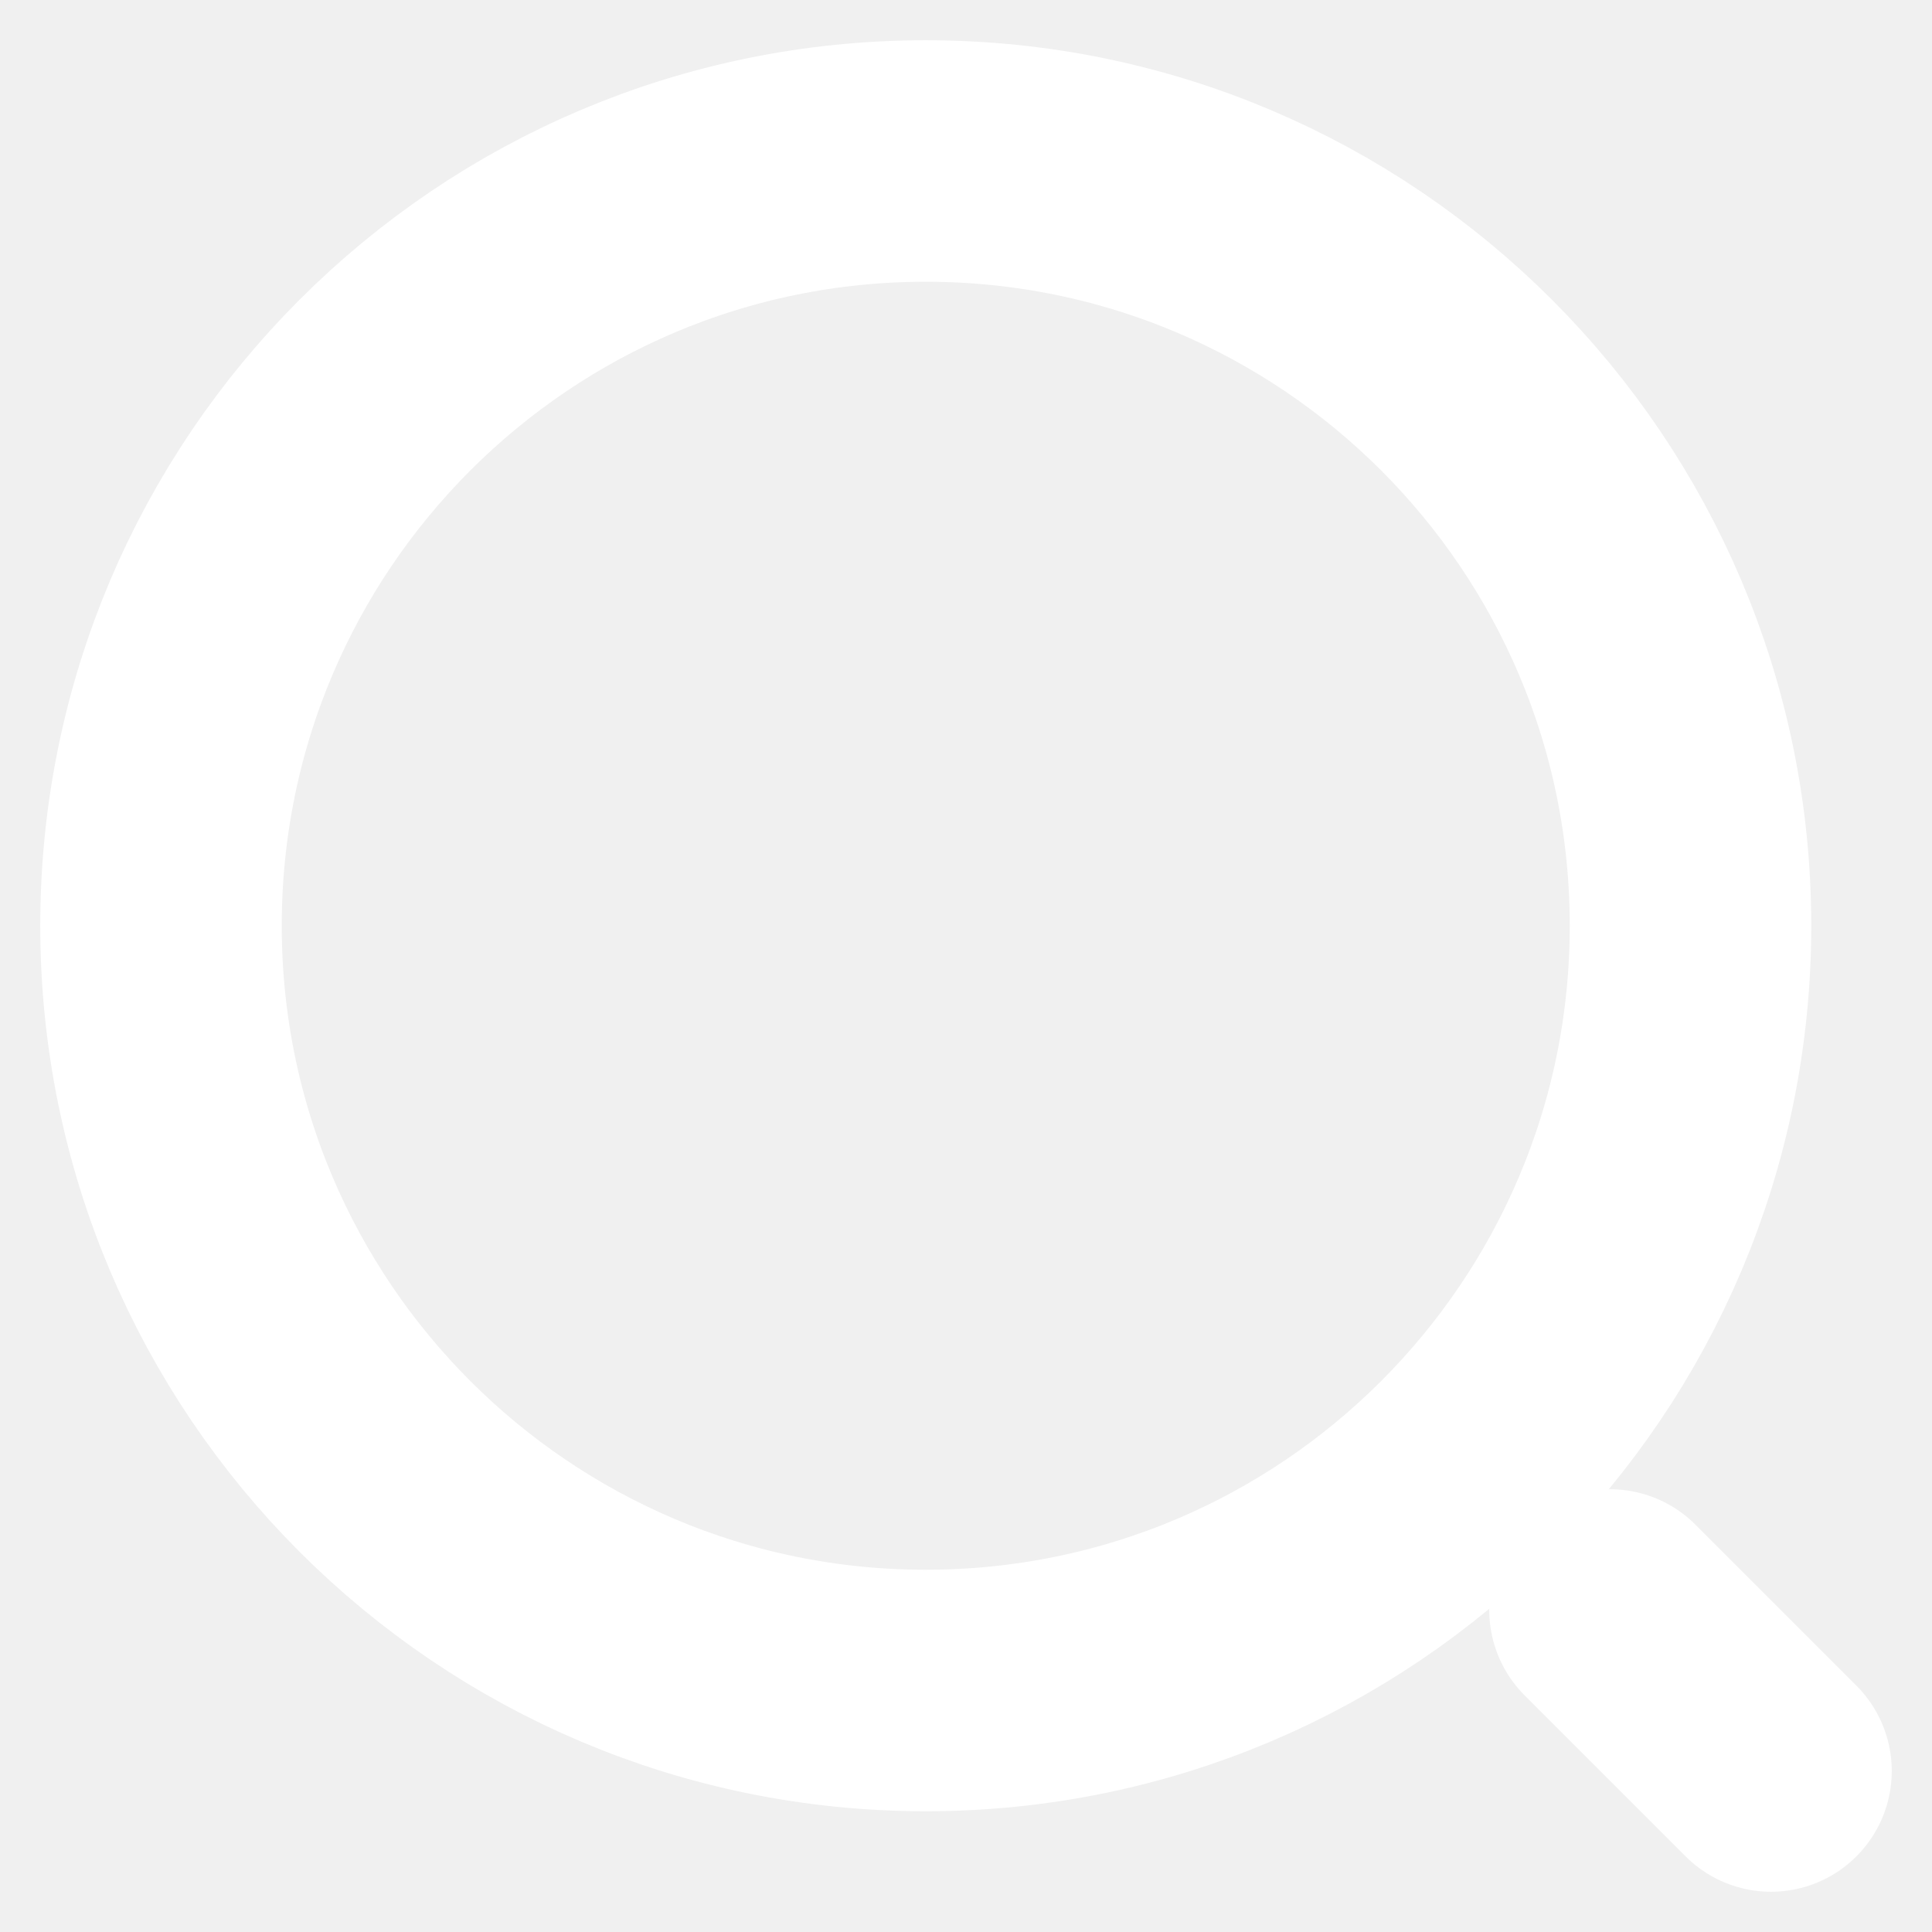
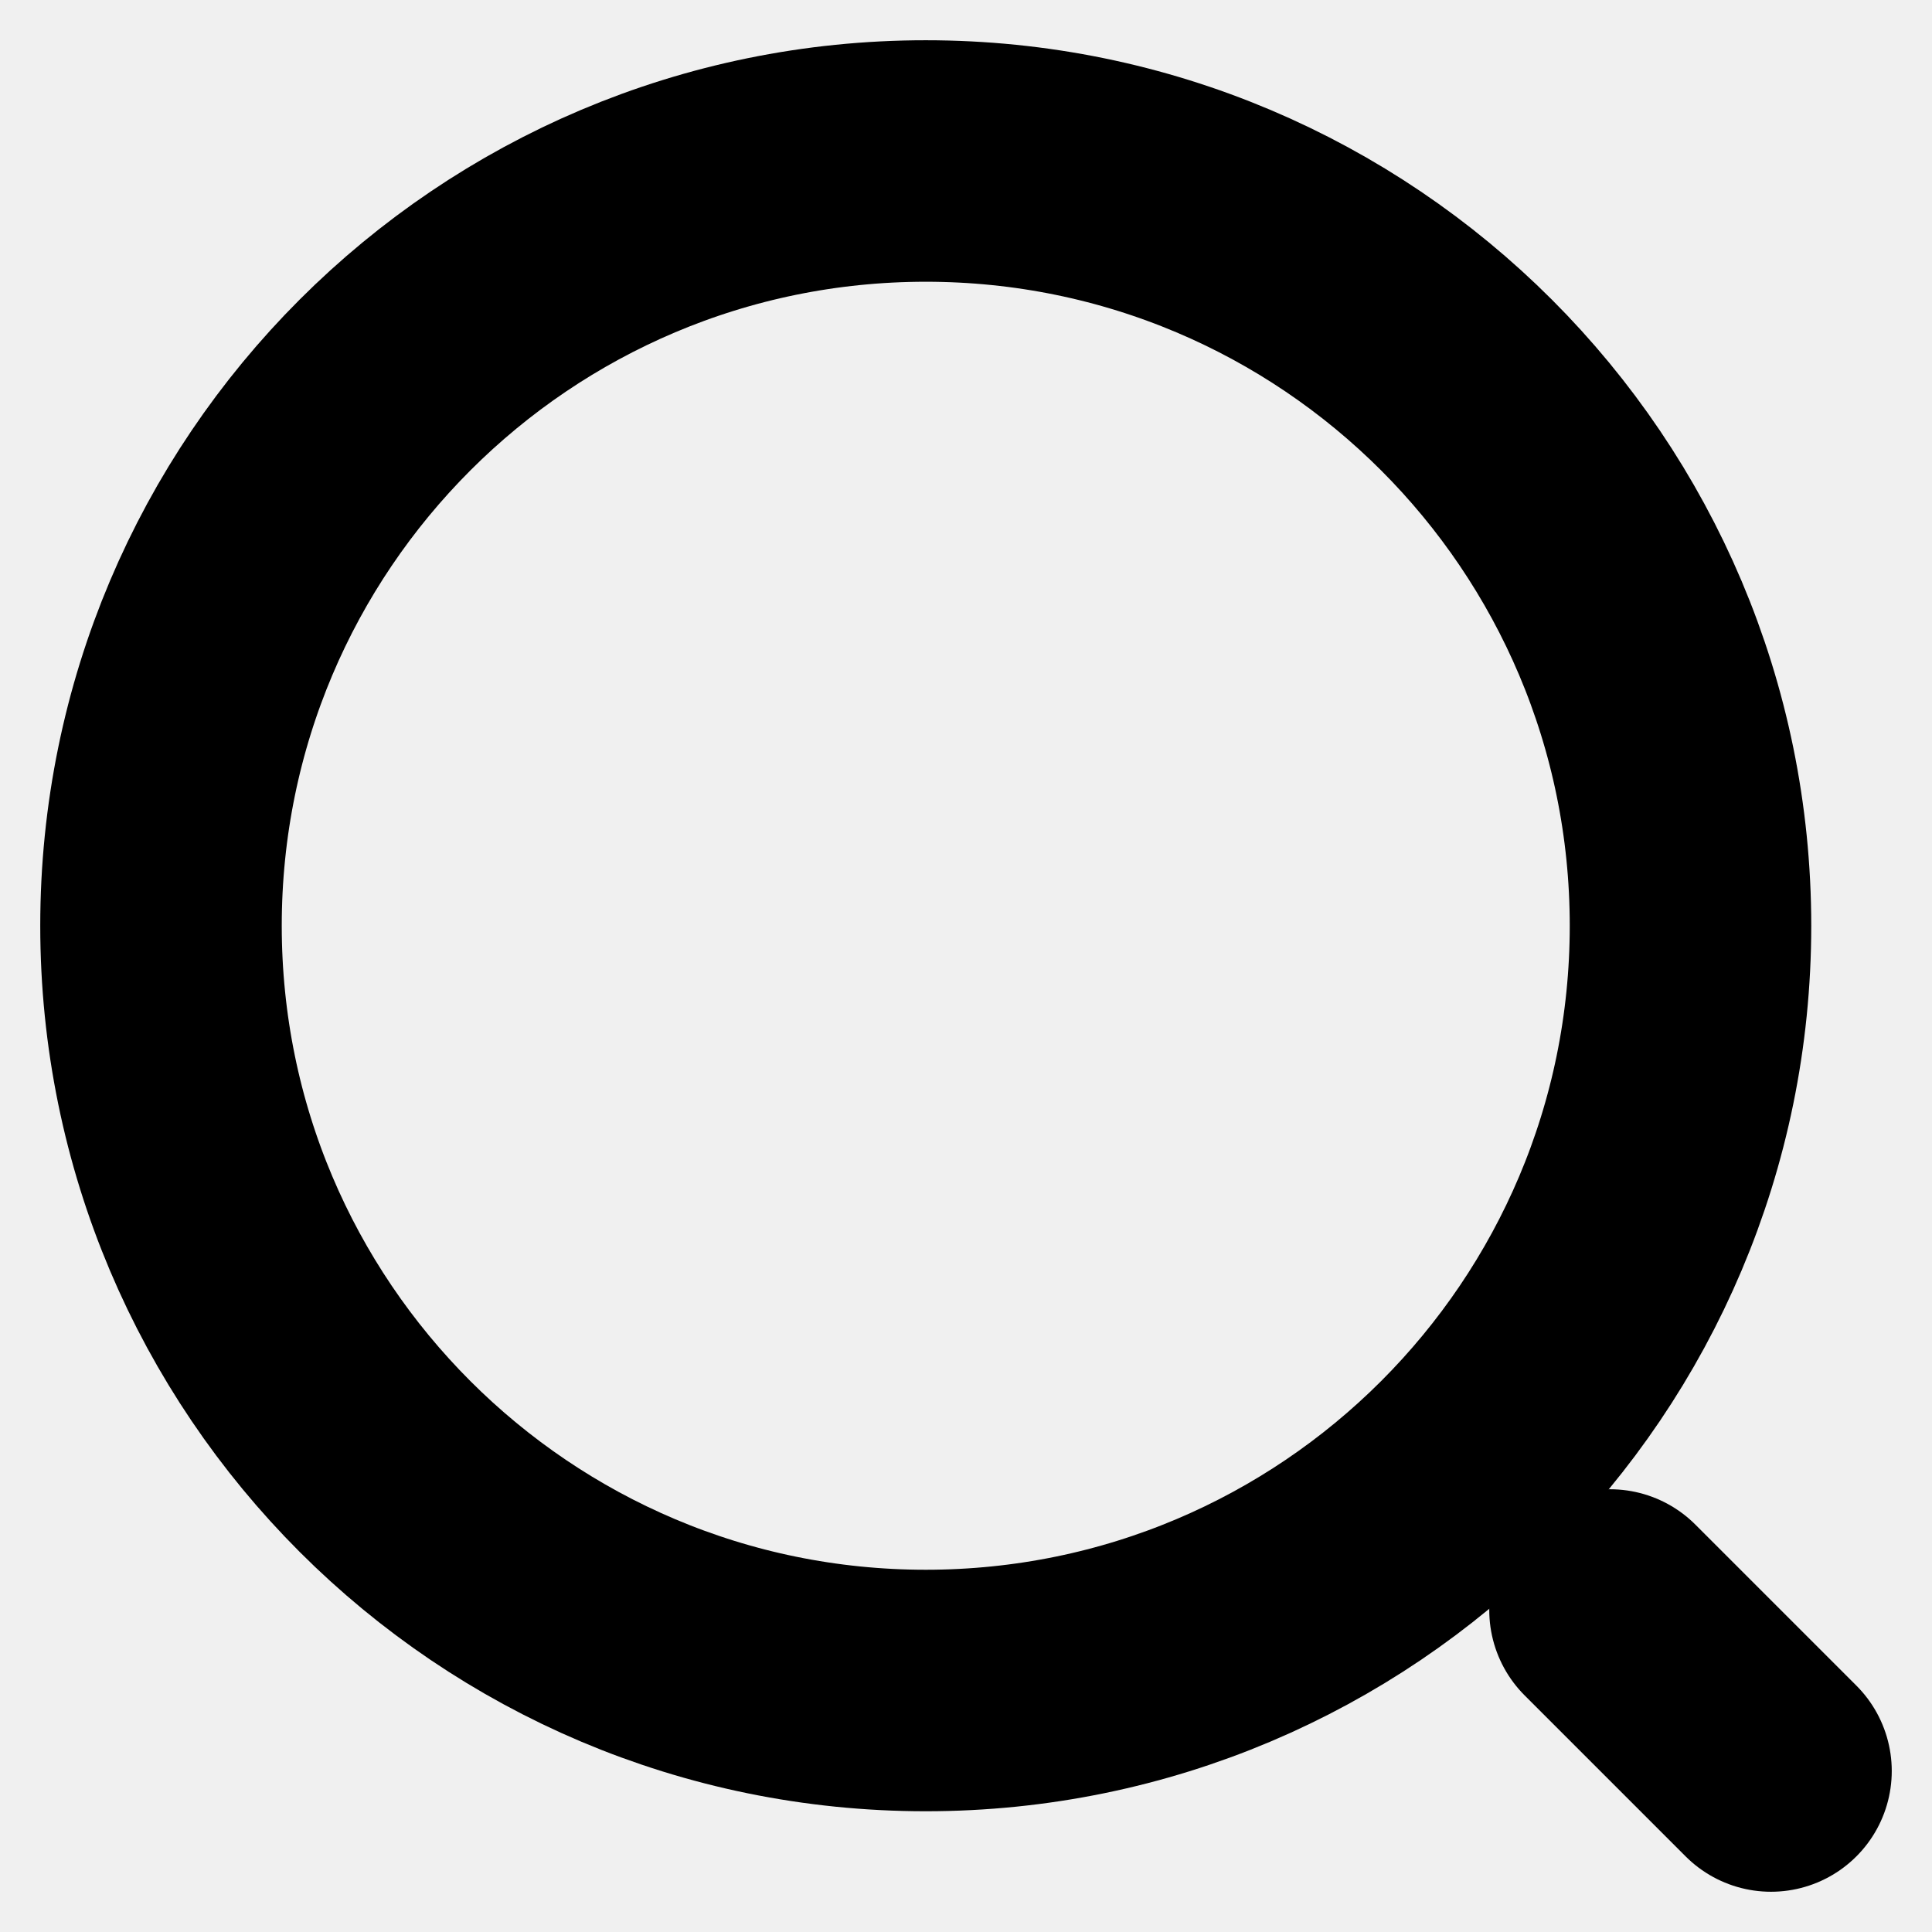
<svg xmlns="http://www.w3.org/2000/svg" width="12" height="12" viewBox="0 0 12 12" fill="none">
-   <path d="M5.75 10.5C8.373 10.5 10.5 8.373 10.5 5.75C10.5 3.127 8.373 1 5.75 1C3.127 1 1 3.127 1 5.75C1 8.373 3.127 10.5 5.75 10.5Z" stroke="white" stroke-width="1.5" stroke-linecap="round" stroke-linejoin="round" />
-   <path d="M11 11L10 10" stroke="white" stroke-width="1.5" stroke-linecap="round" stroke-linejoin="round" />
+   <path d="M5.75 10.5C8.373 10.5 10.5 8.373 10.5 5.75C10.5 3.127 8.373 1 5.75 1C3.127 1 1 3.127 1 5.75C1 8.373 3.127 10.5 5.75 10.5Z" stroke="currentColor" stroke-width="1.5" stroke-linecap="round" stroke-linejoin="round" />
+   <path d="M11 11L10 10" stroke="currentColor" stroke-width="1.5" stroke-linecap="round" stroke-linejoin="round" />
</svg>
